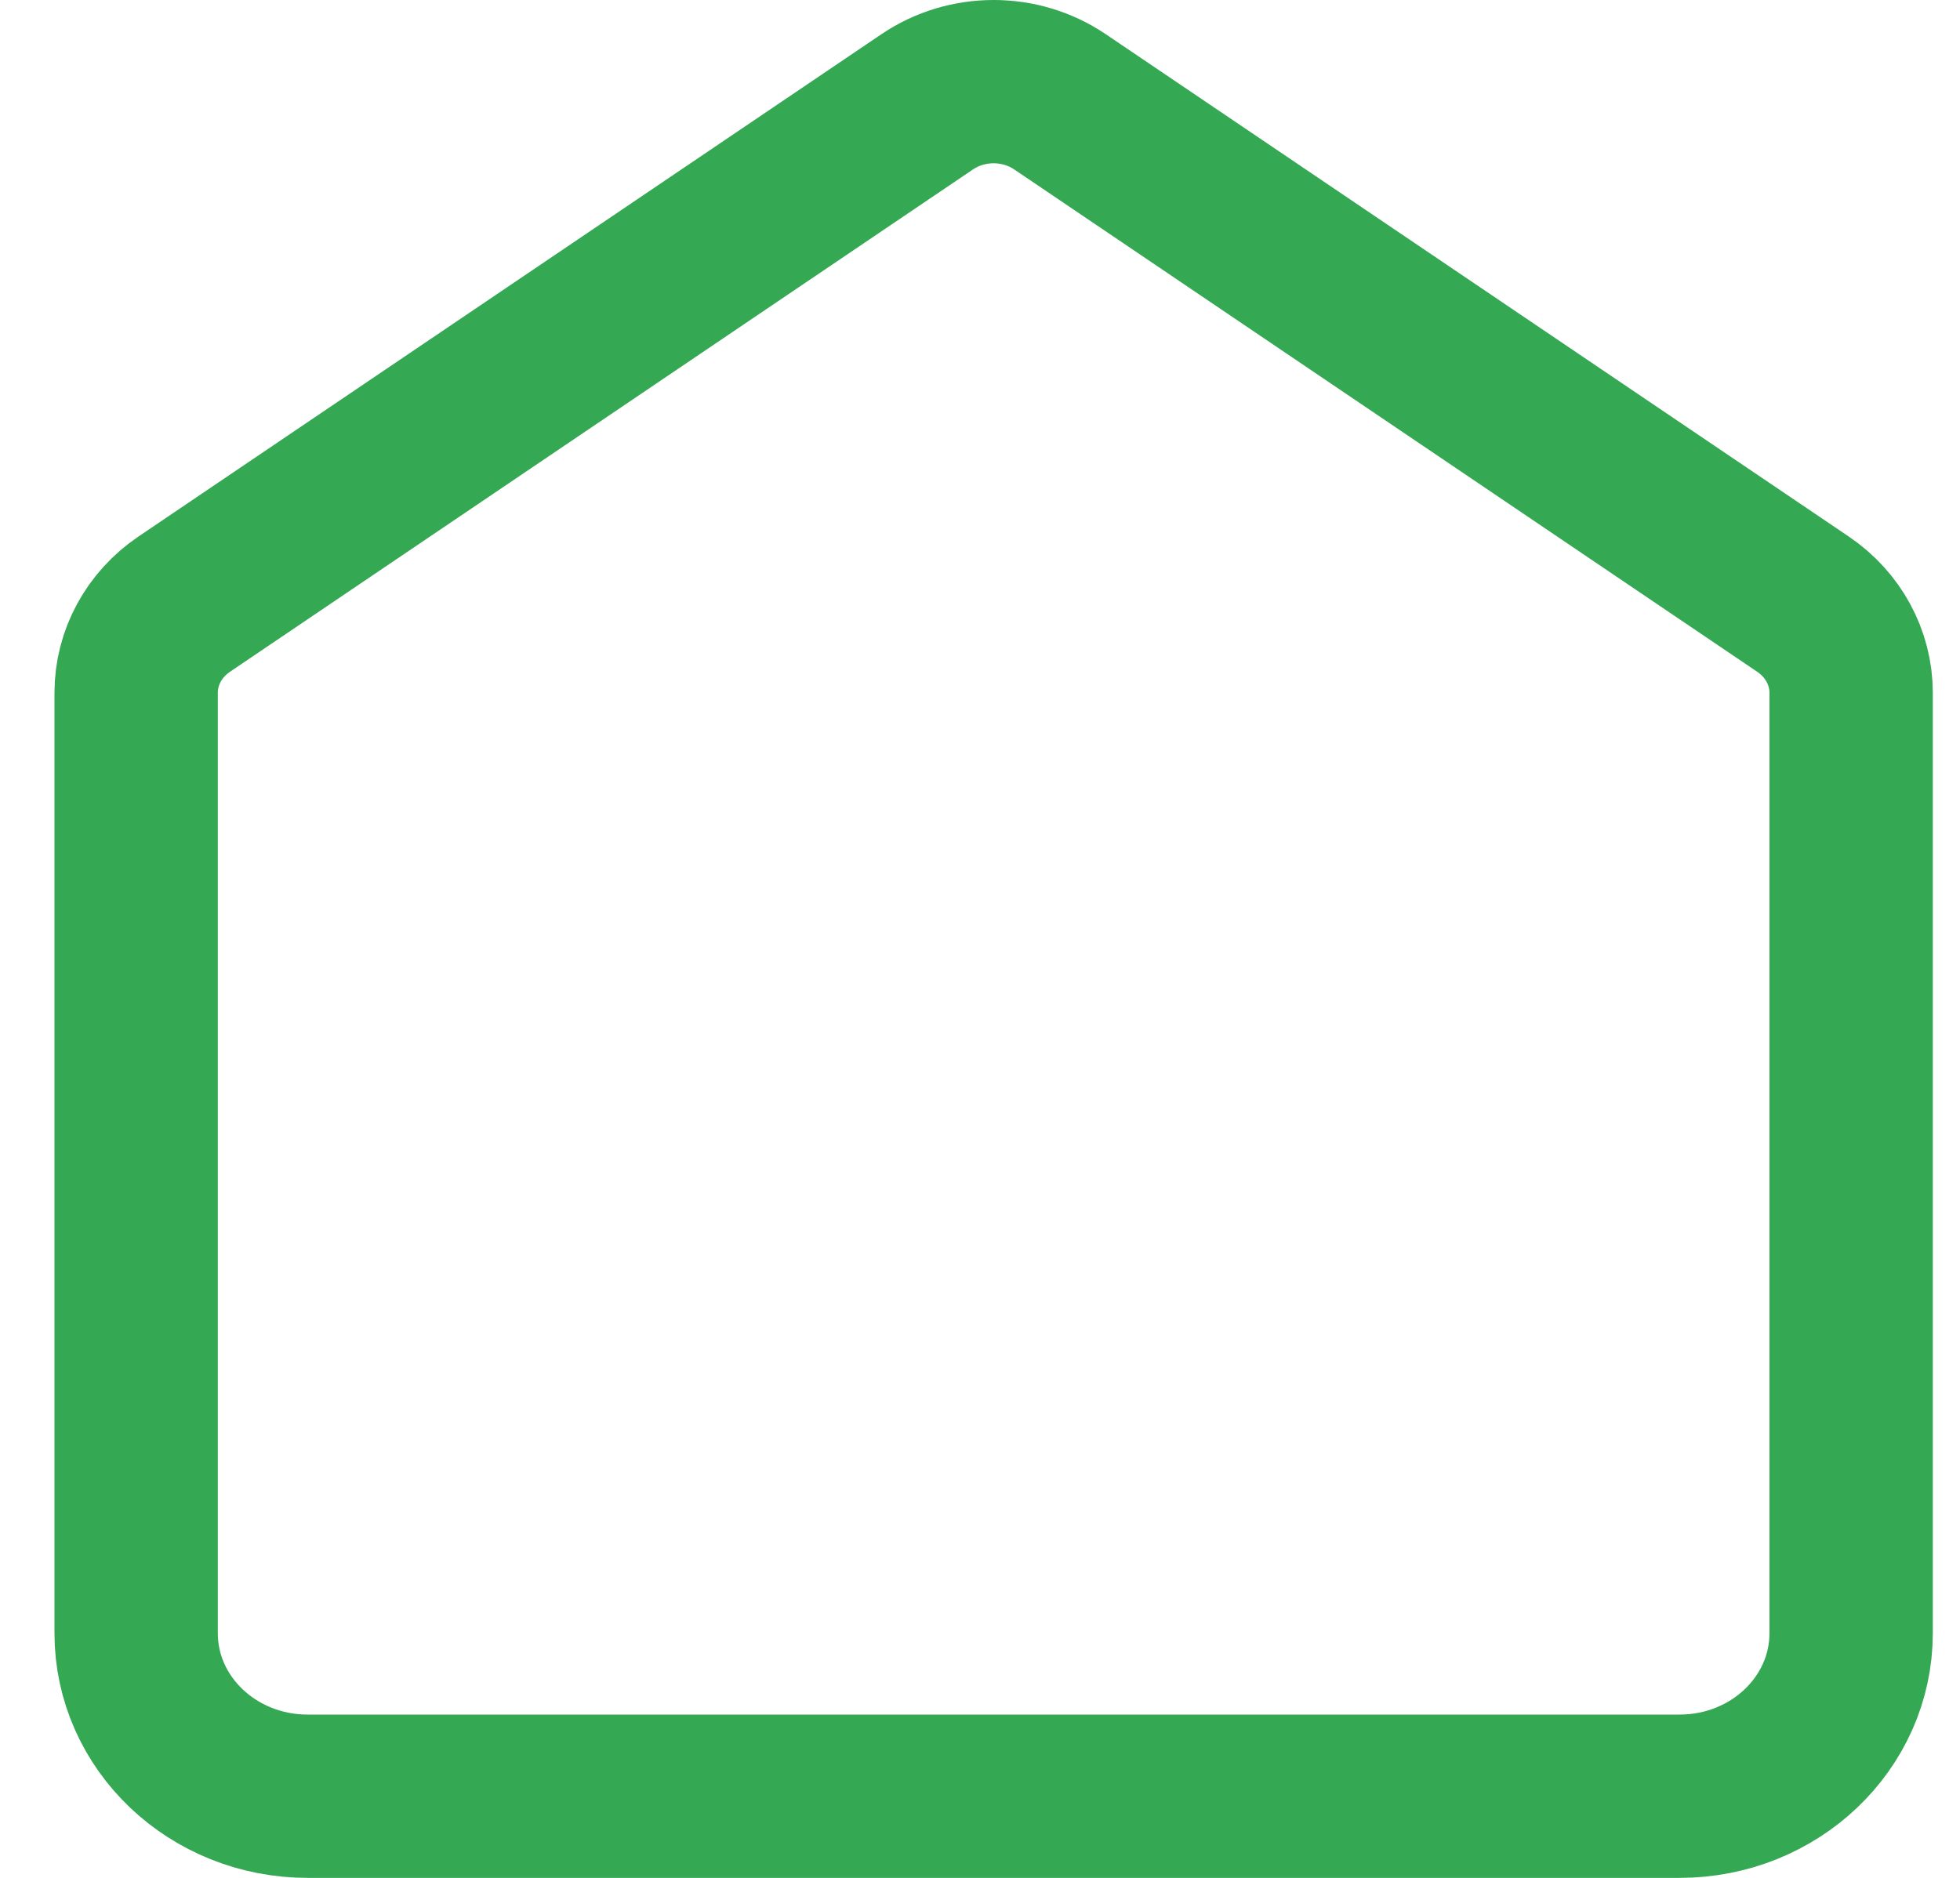
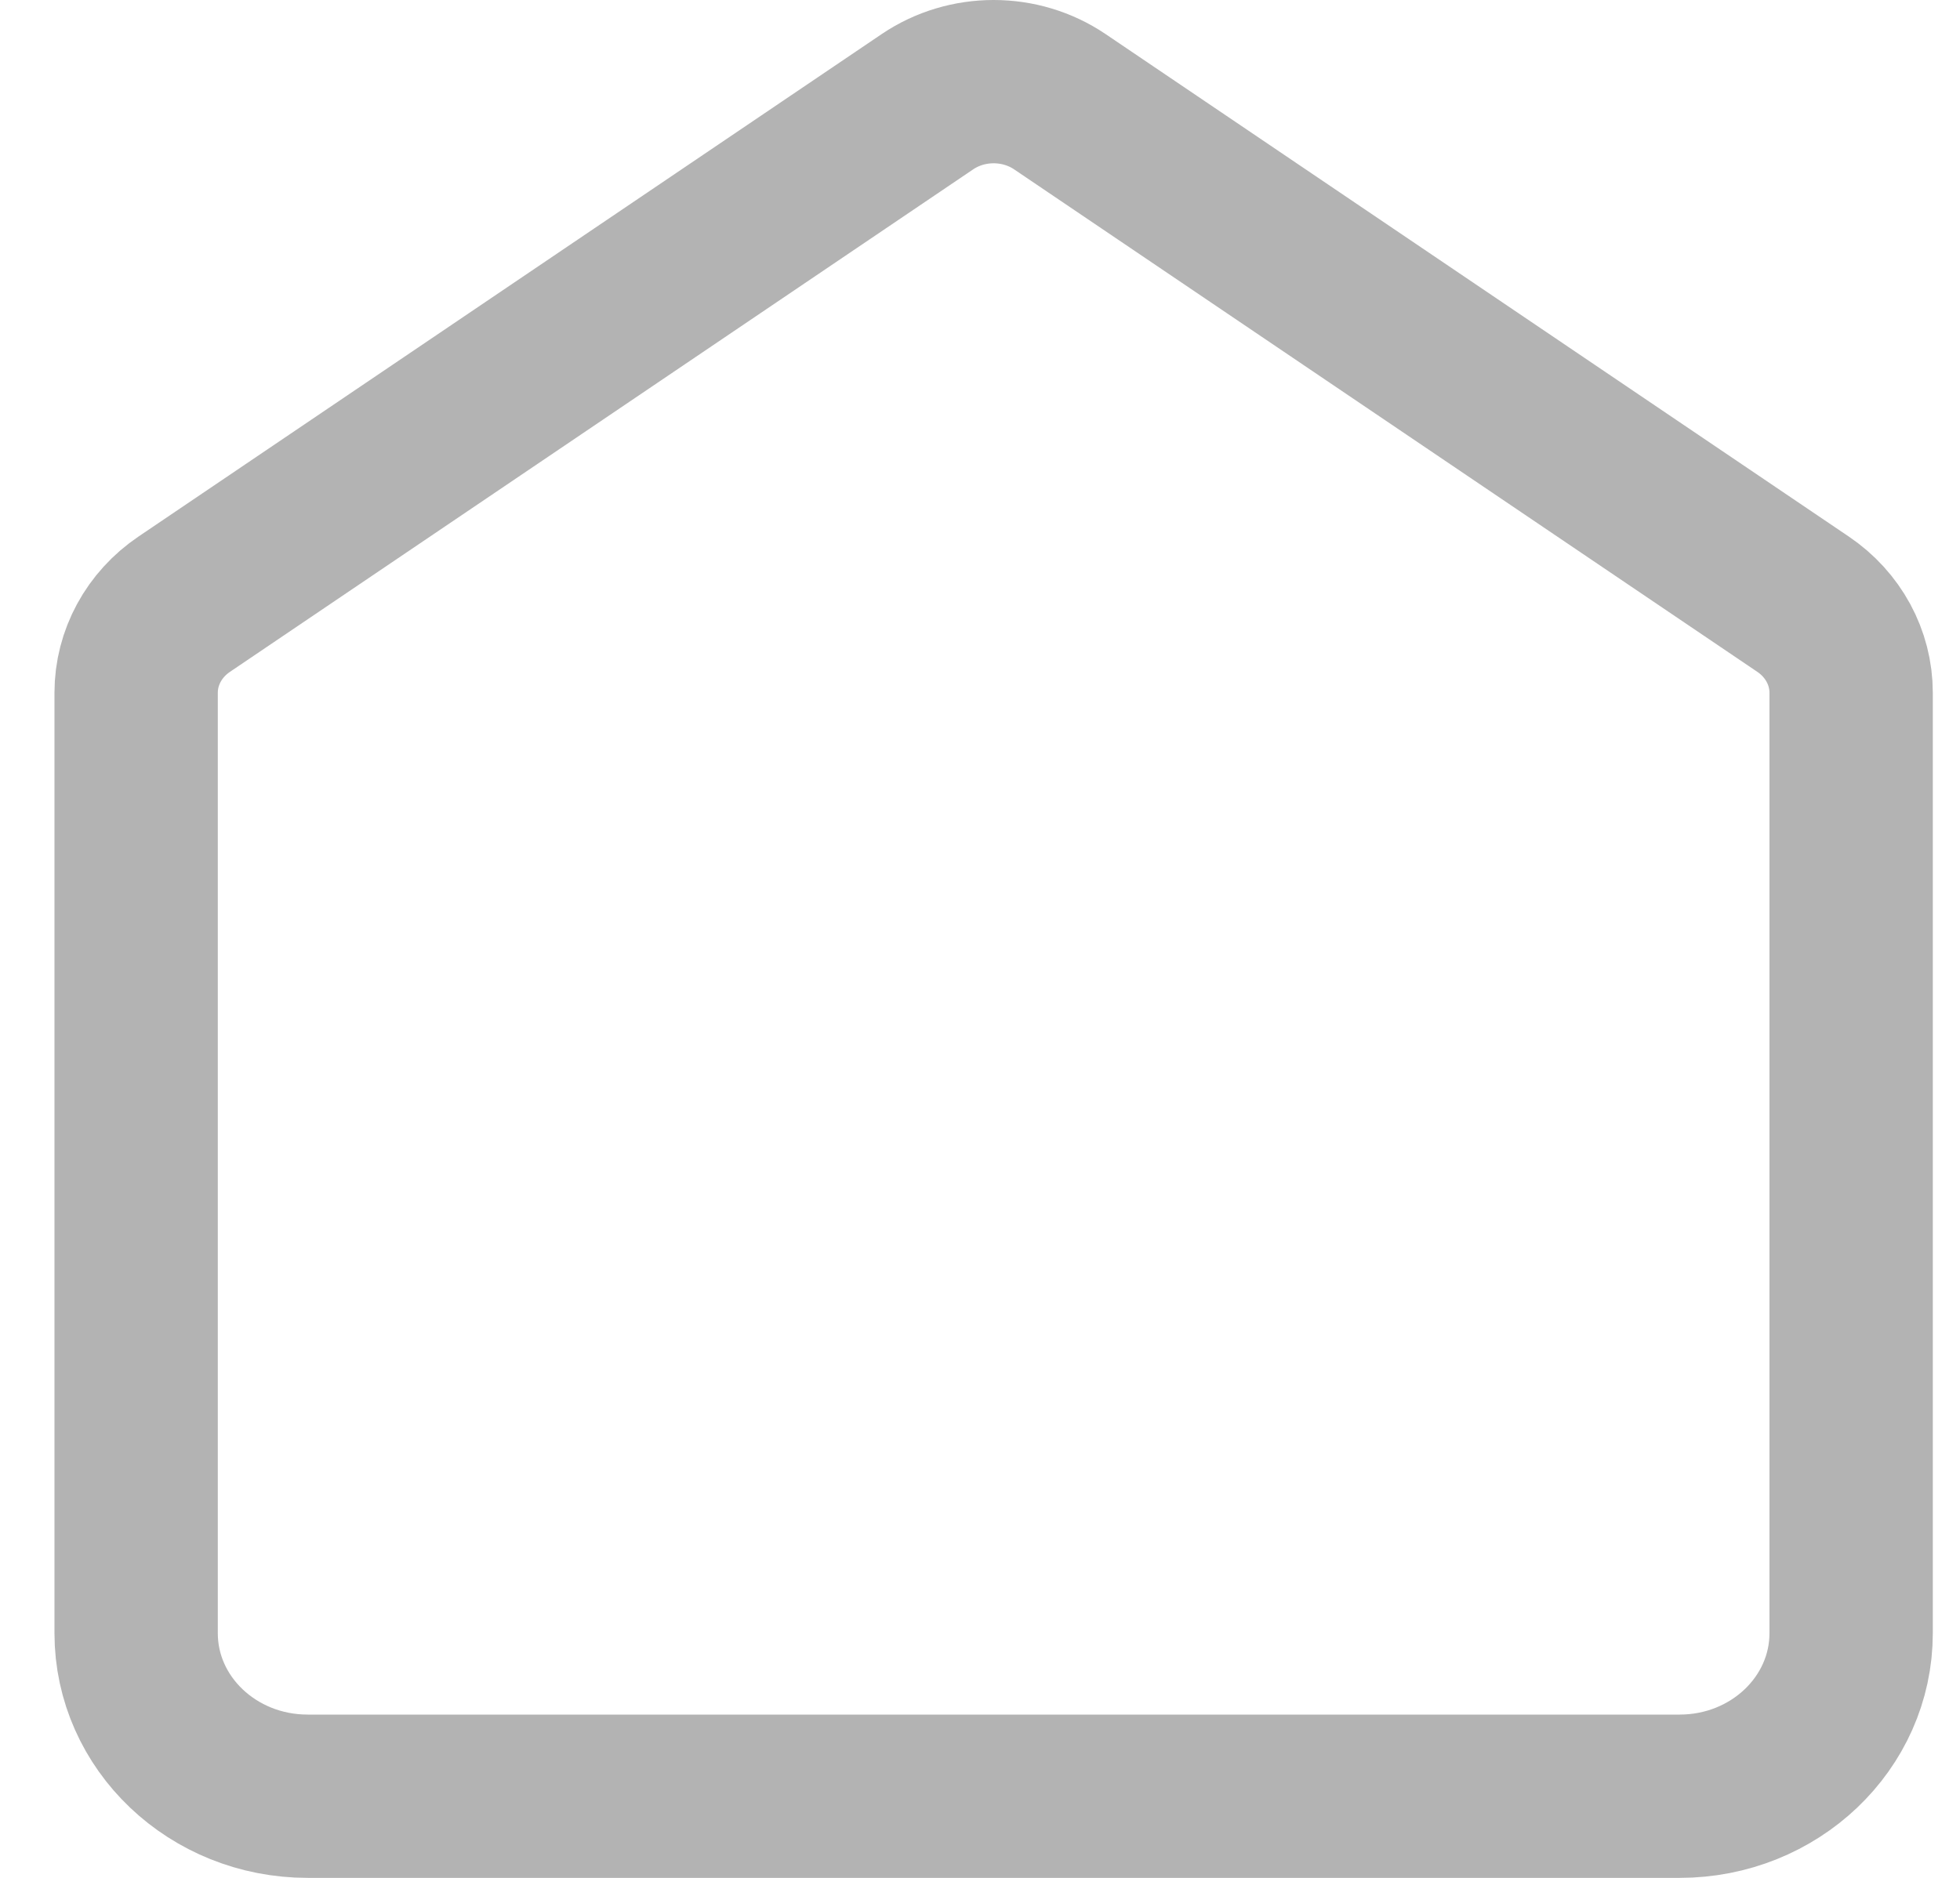
<svg xmlns="http://www.w3.org/2000/svg" width="24" height="23" viewBox="0 0 24 23" fill="none">
-   <path d="M1.667 8.485C1.667 8.054 1.886 7.65 2.255 7.4L11.355 1.246C11.841 0.918 12.492 0.918 12.978 1.246L22.078 7.4C22.447 7.65 22.667 8.054 22.667 8.485V20.003C22.667 21.106 21.727 22 20.567 22H3.767C2.607 22 1.667 21.106 1.667 20.003V8.485Z" stroke="#34A853" stroke-width="2" />
+   <path d="M1.667 8.485C1.667 8.054 1.886 7.65 2.256 7.4L11.356 1.246C11.841 0.918 12.493 0.918 12.978 1.246L22.078 7.4C22.448 7.65 22.667 8.054 22.667 8.485V20.003C22.667 21.106 21.727 22 20.567 22H3.767C2.607 22 1.667 21.106 1.667 20.003V8.485Z" stroke="#B3B3B3" stroke-width="2" />
</svg>
